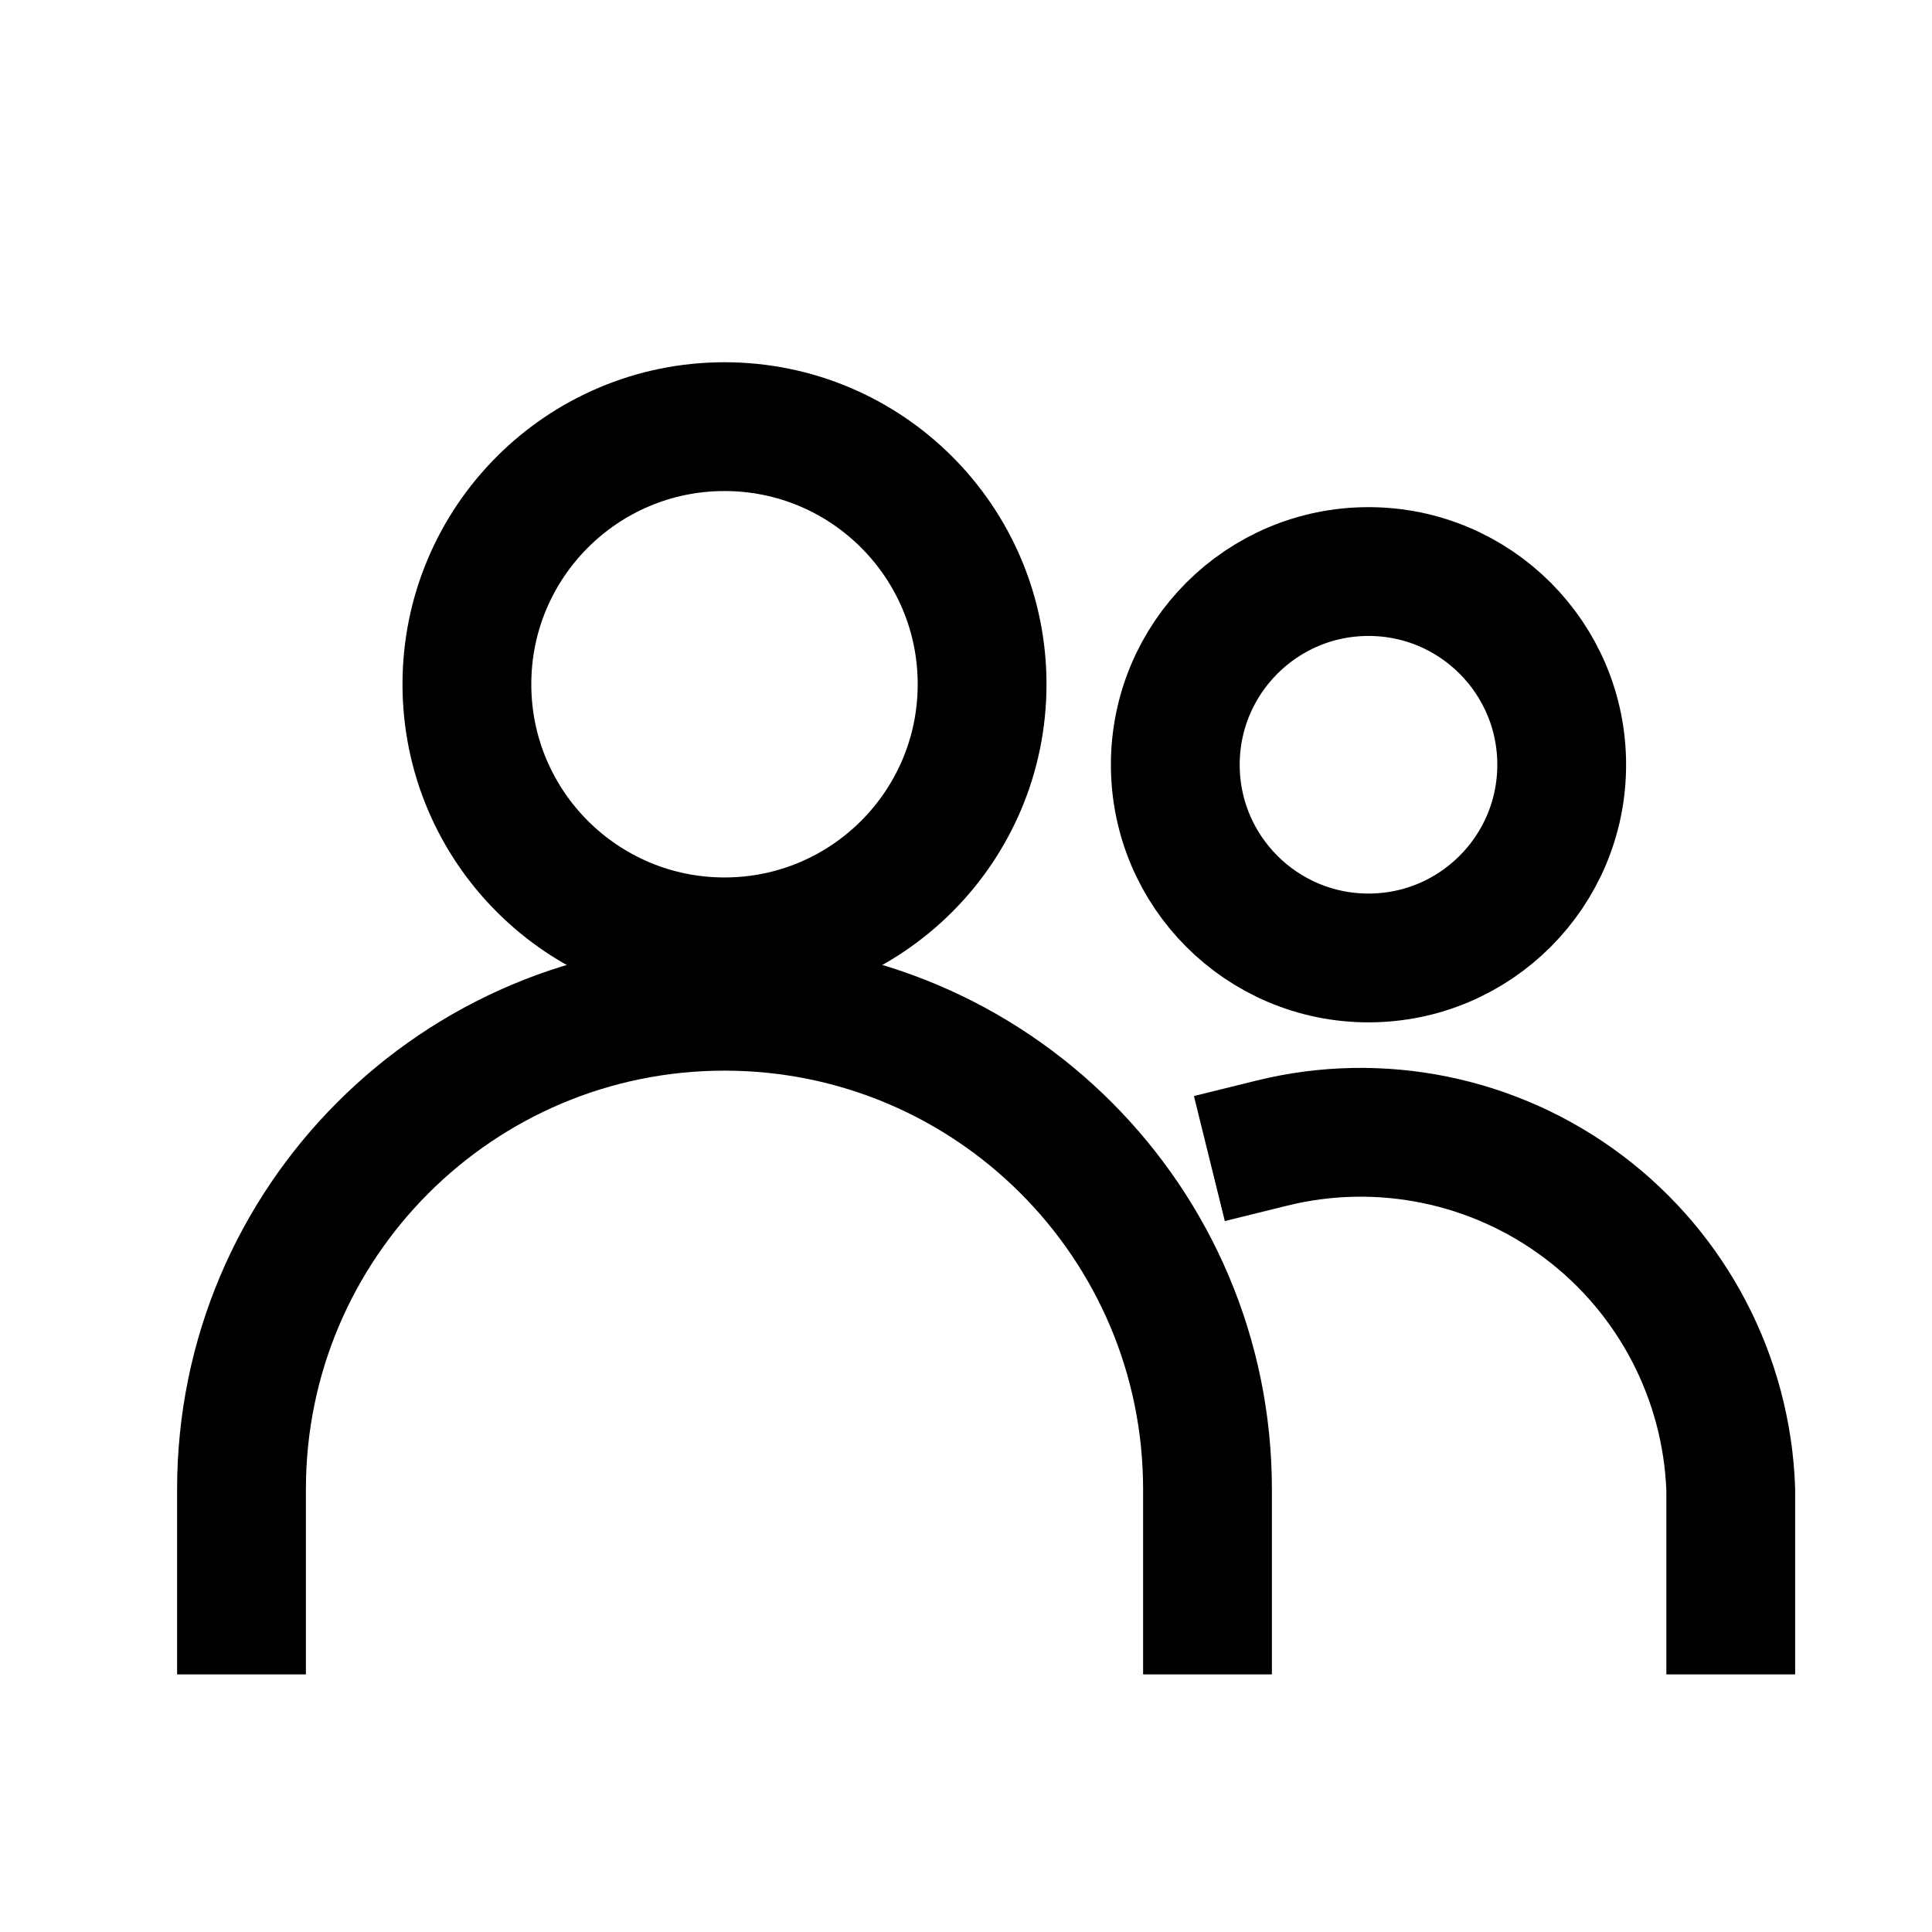
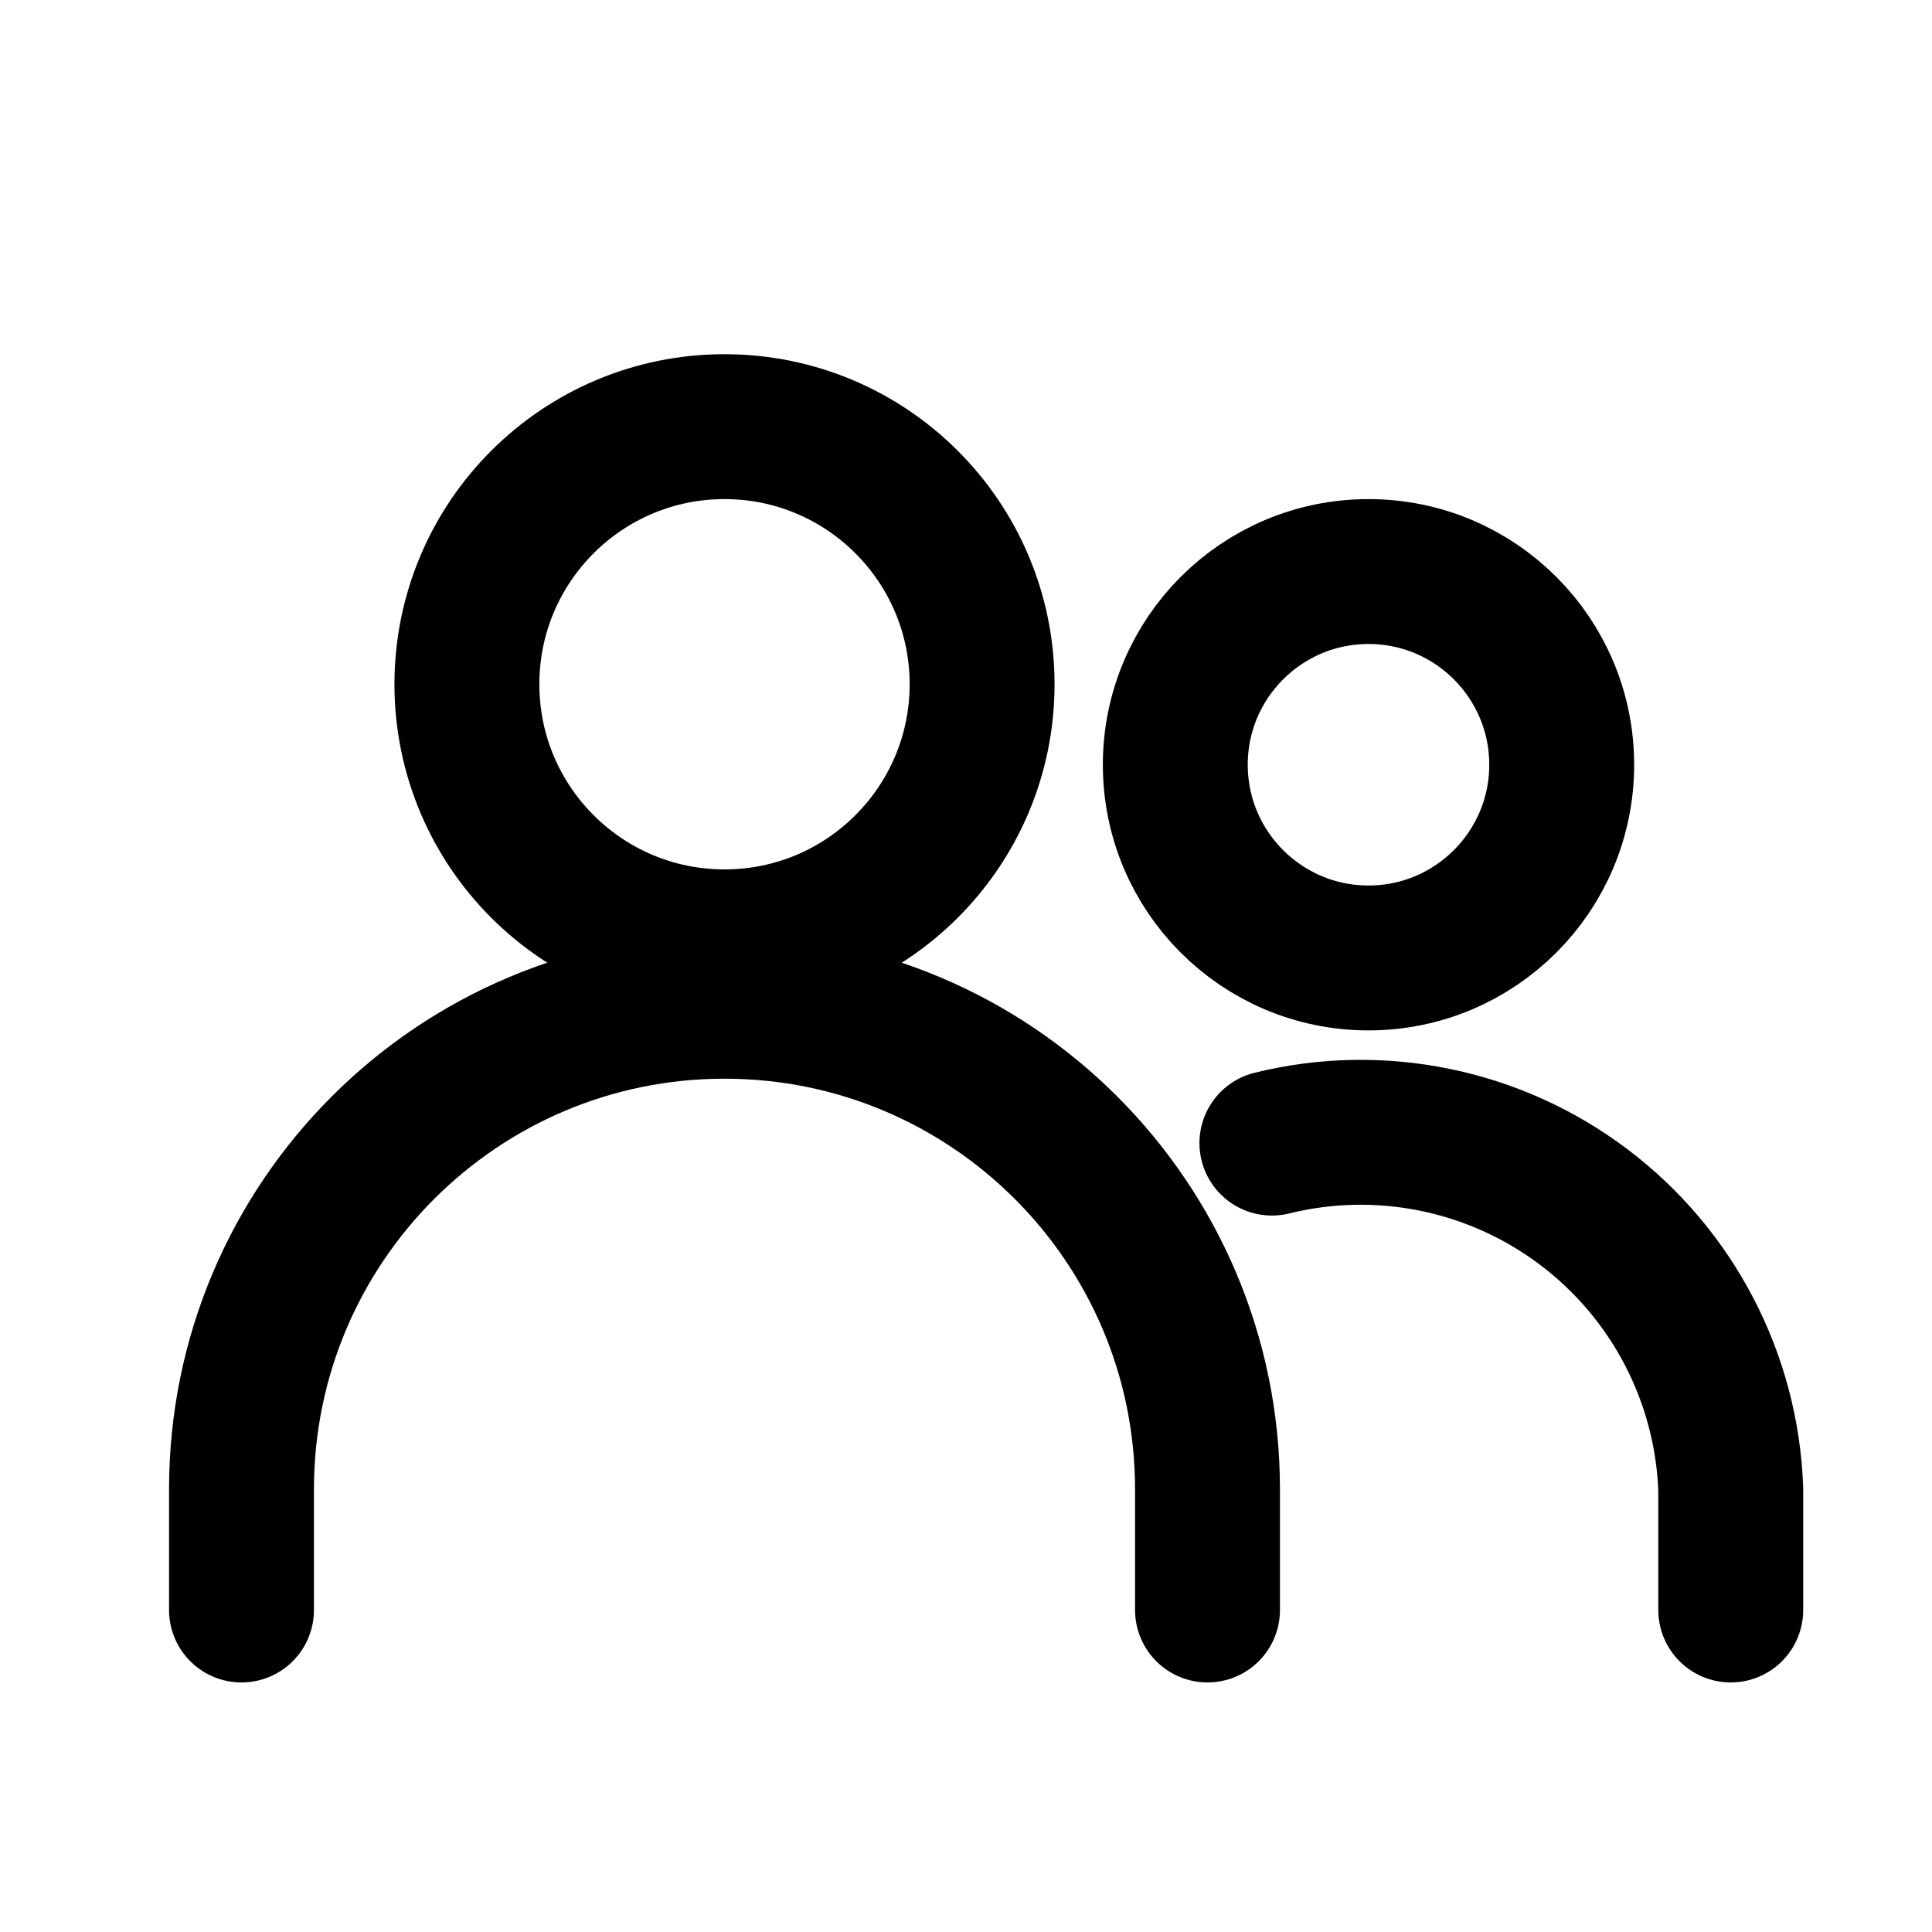
- <svg xmlns="http://www.w3.org/2000/svg" viewBox="0 0 24 24" fill="none" stroke="currentColor" stroke-width="1.6" stroke-linecap="square" stroke-linejoin="miter">
+ <svg xmlns="http://www.w3.org/2000/svg" viewBox="0 0 24 24" fill="none" stroke="currentColor" stroke-width="1.8" stroke-linecap="round" stroke-linejoin="round">
  <circle cx="9" cy="8.5" r="3.2" />
  <path d="M3 20v-1.5a6 6 0 0 1 12 0V20" />
  <circle cx="17" cy="9.5" r="2.4" />
  <path d="M15.8 14.2A4.6 4.6 0 0 1 21.5 18.5V20" />
</svg>
